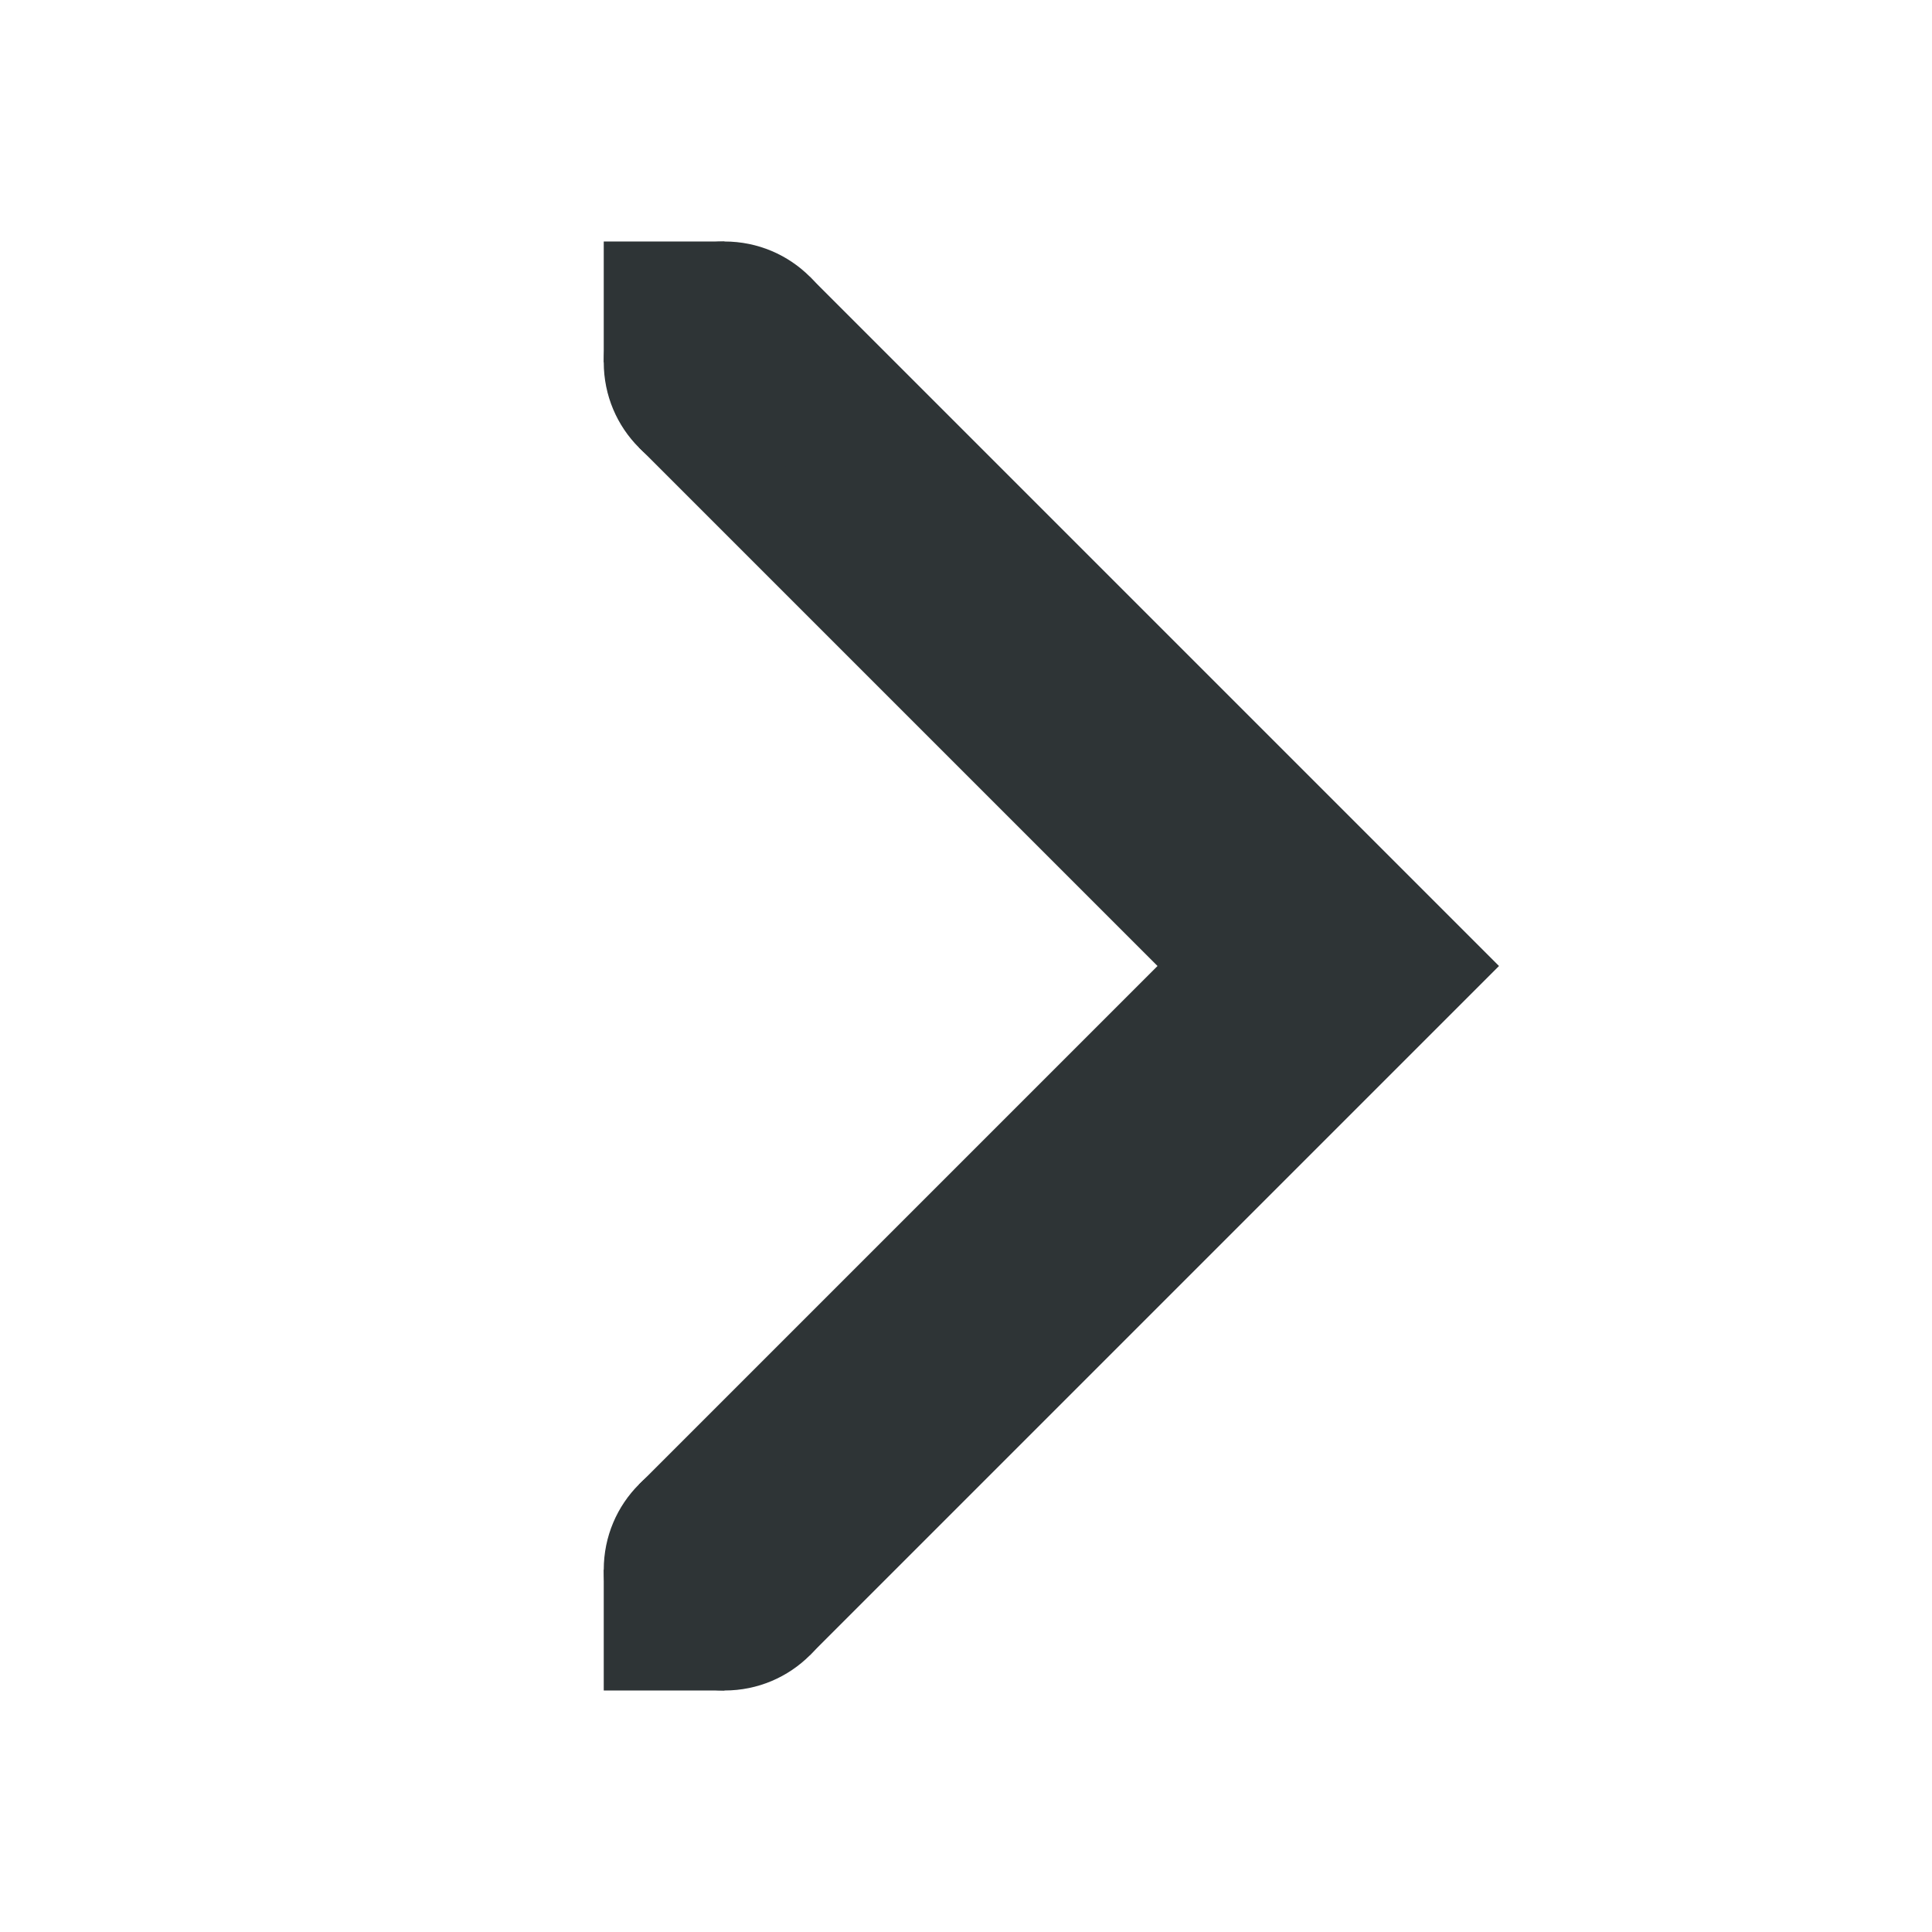
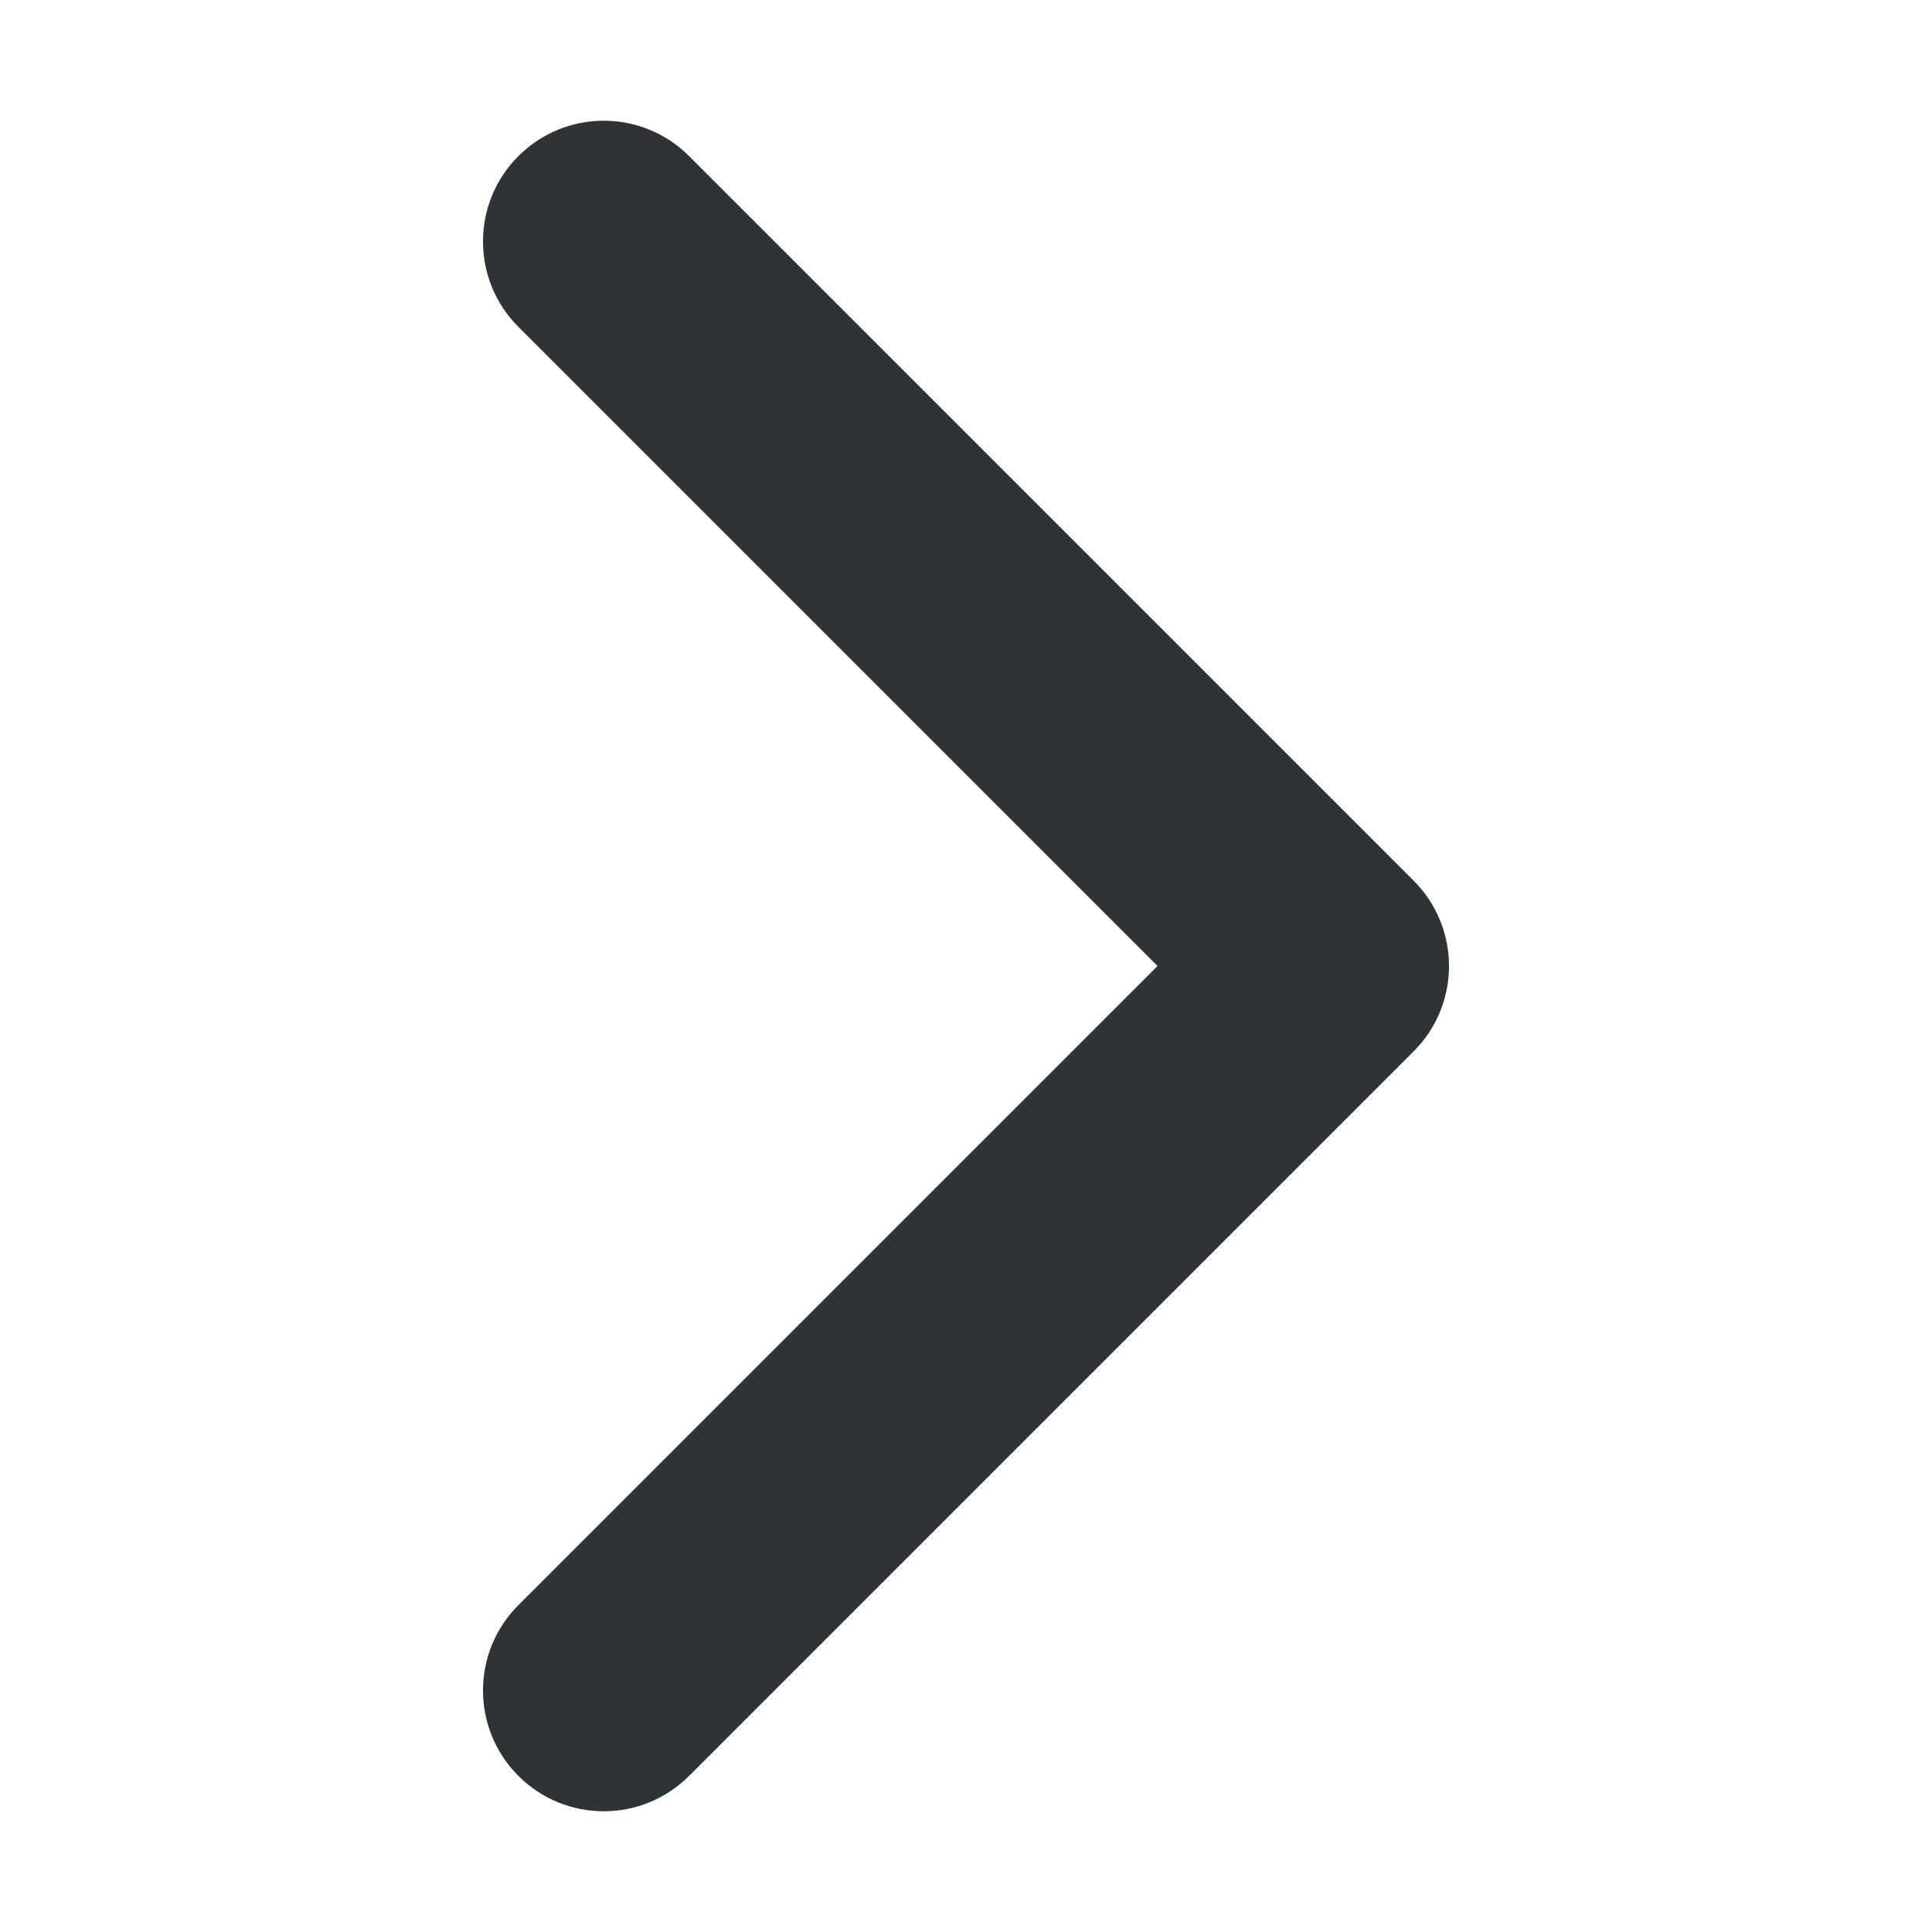
- <svg xmlns="http://www.w3.org/2000/svg" width="16" height="16">
-   <g color="#000" fill="#2e3436">
-     <path d="M6.707 2.293L5.293 3.707 9.586 8l-4.293 4.293 1.414 1.414L12.414 8z" style="line-height:normal;font-variant-ligatures:normal;font-variant-position:normal;font-variant-caps:normal;font-variant-numeric:normal;font-variant-alternates:normal;font-feature-settings:normal;text-indent:0;text-align:start;text-decoration-line:none;text-decoration-style:solid;text-decoration-color:#000;text-transform:none;text-orientation:mixed;white-space:normal;shape-padding:0;isolation:auto;mix-blend-mode:normal;solid-color:#000;solid-opacity:1;marker:none" font-weight="400" font-family="sans-serif" overflow="visible" />
-     <path d="M6 13H5v1h1zM6 2H5v1h1z" style="marker:none" overflow="visible" />
-     <path d="M6 2c-.554 0-1 .446-1 1s.446 1 1 1 1-.446 1-1-.446-1-1-1zm0 10c-.554 0-1 .446-1 1s.446 1 1 1 1-.446 1-1-.446-1-1-1z" style="marker:none" overflow="visible" />
-   </g>
+ <svg xmlns="http://www.w3.org/2000/svg" height="16px" viewBox="0 0 16 16" width="16px">
+   <path d="m 4 2 c 0 -0.266 0.105 -0.52 0.293 -0.707 c 0.391 -0.391 1.023 -0.391 1.414 0 l 6 6 c 0.188 0.188 0.293 0.441 0.293 0.707 s -0.105 0.52 -0.293 0.707 l -6 6 c -0.391 0.391 -1.023 0.391 -1.414 0 c -0.188 -0.188 -0.293 -0.441 -0.293 -0.707 s 0.105 -0.52 0.293 -0.707 l 5.293 -5.293 l -5.293 -5.293 c -0.188 -0.188 -0.293 -0.441 -0.293 -0.707 z m 0 0" fill="#2e3436" />
</svg>
